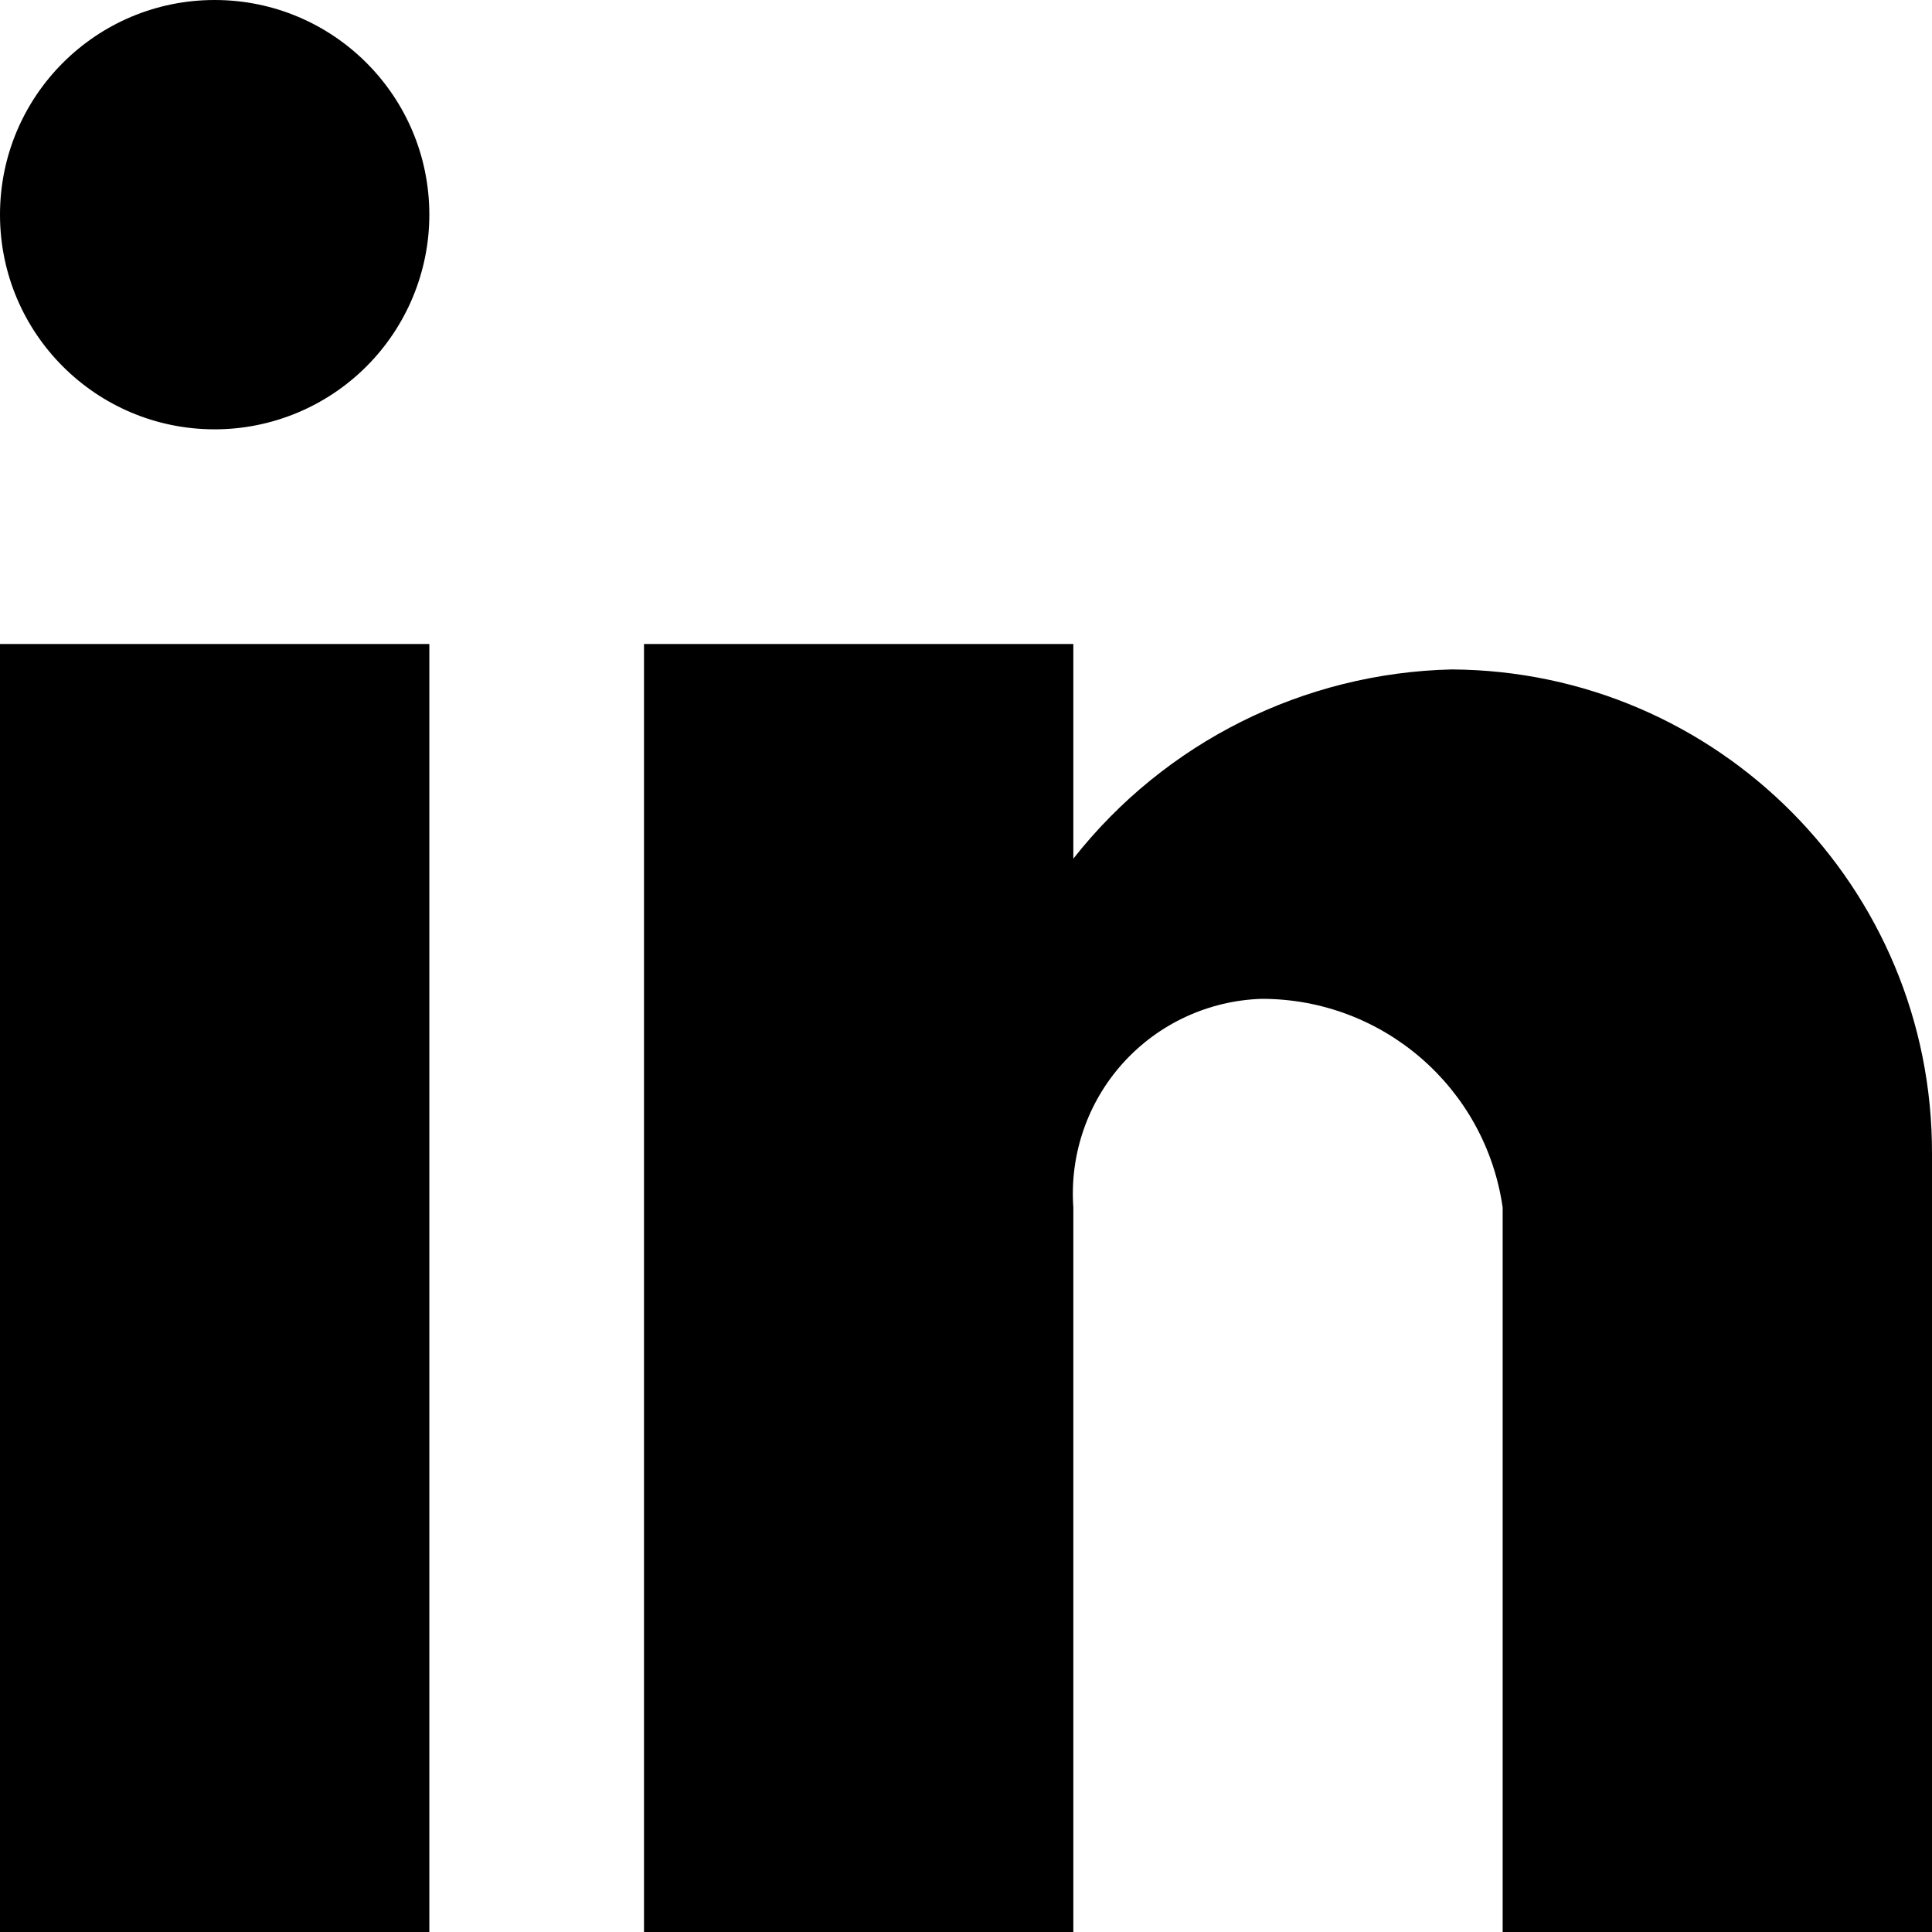
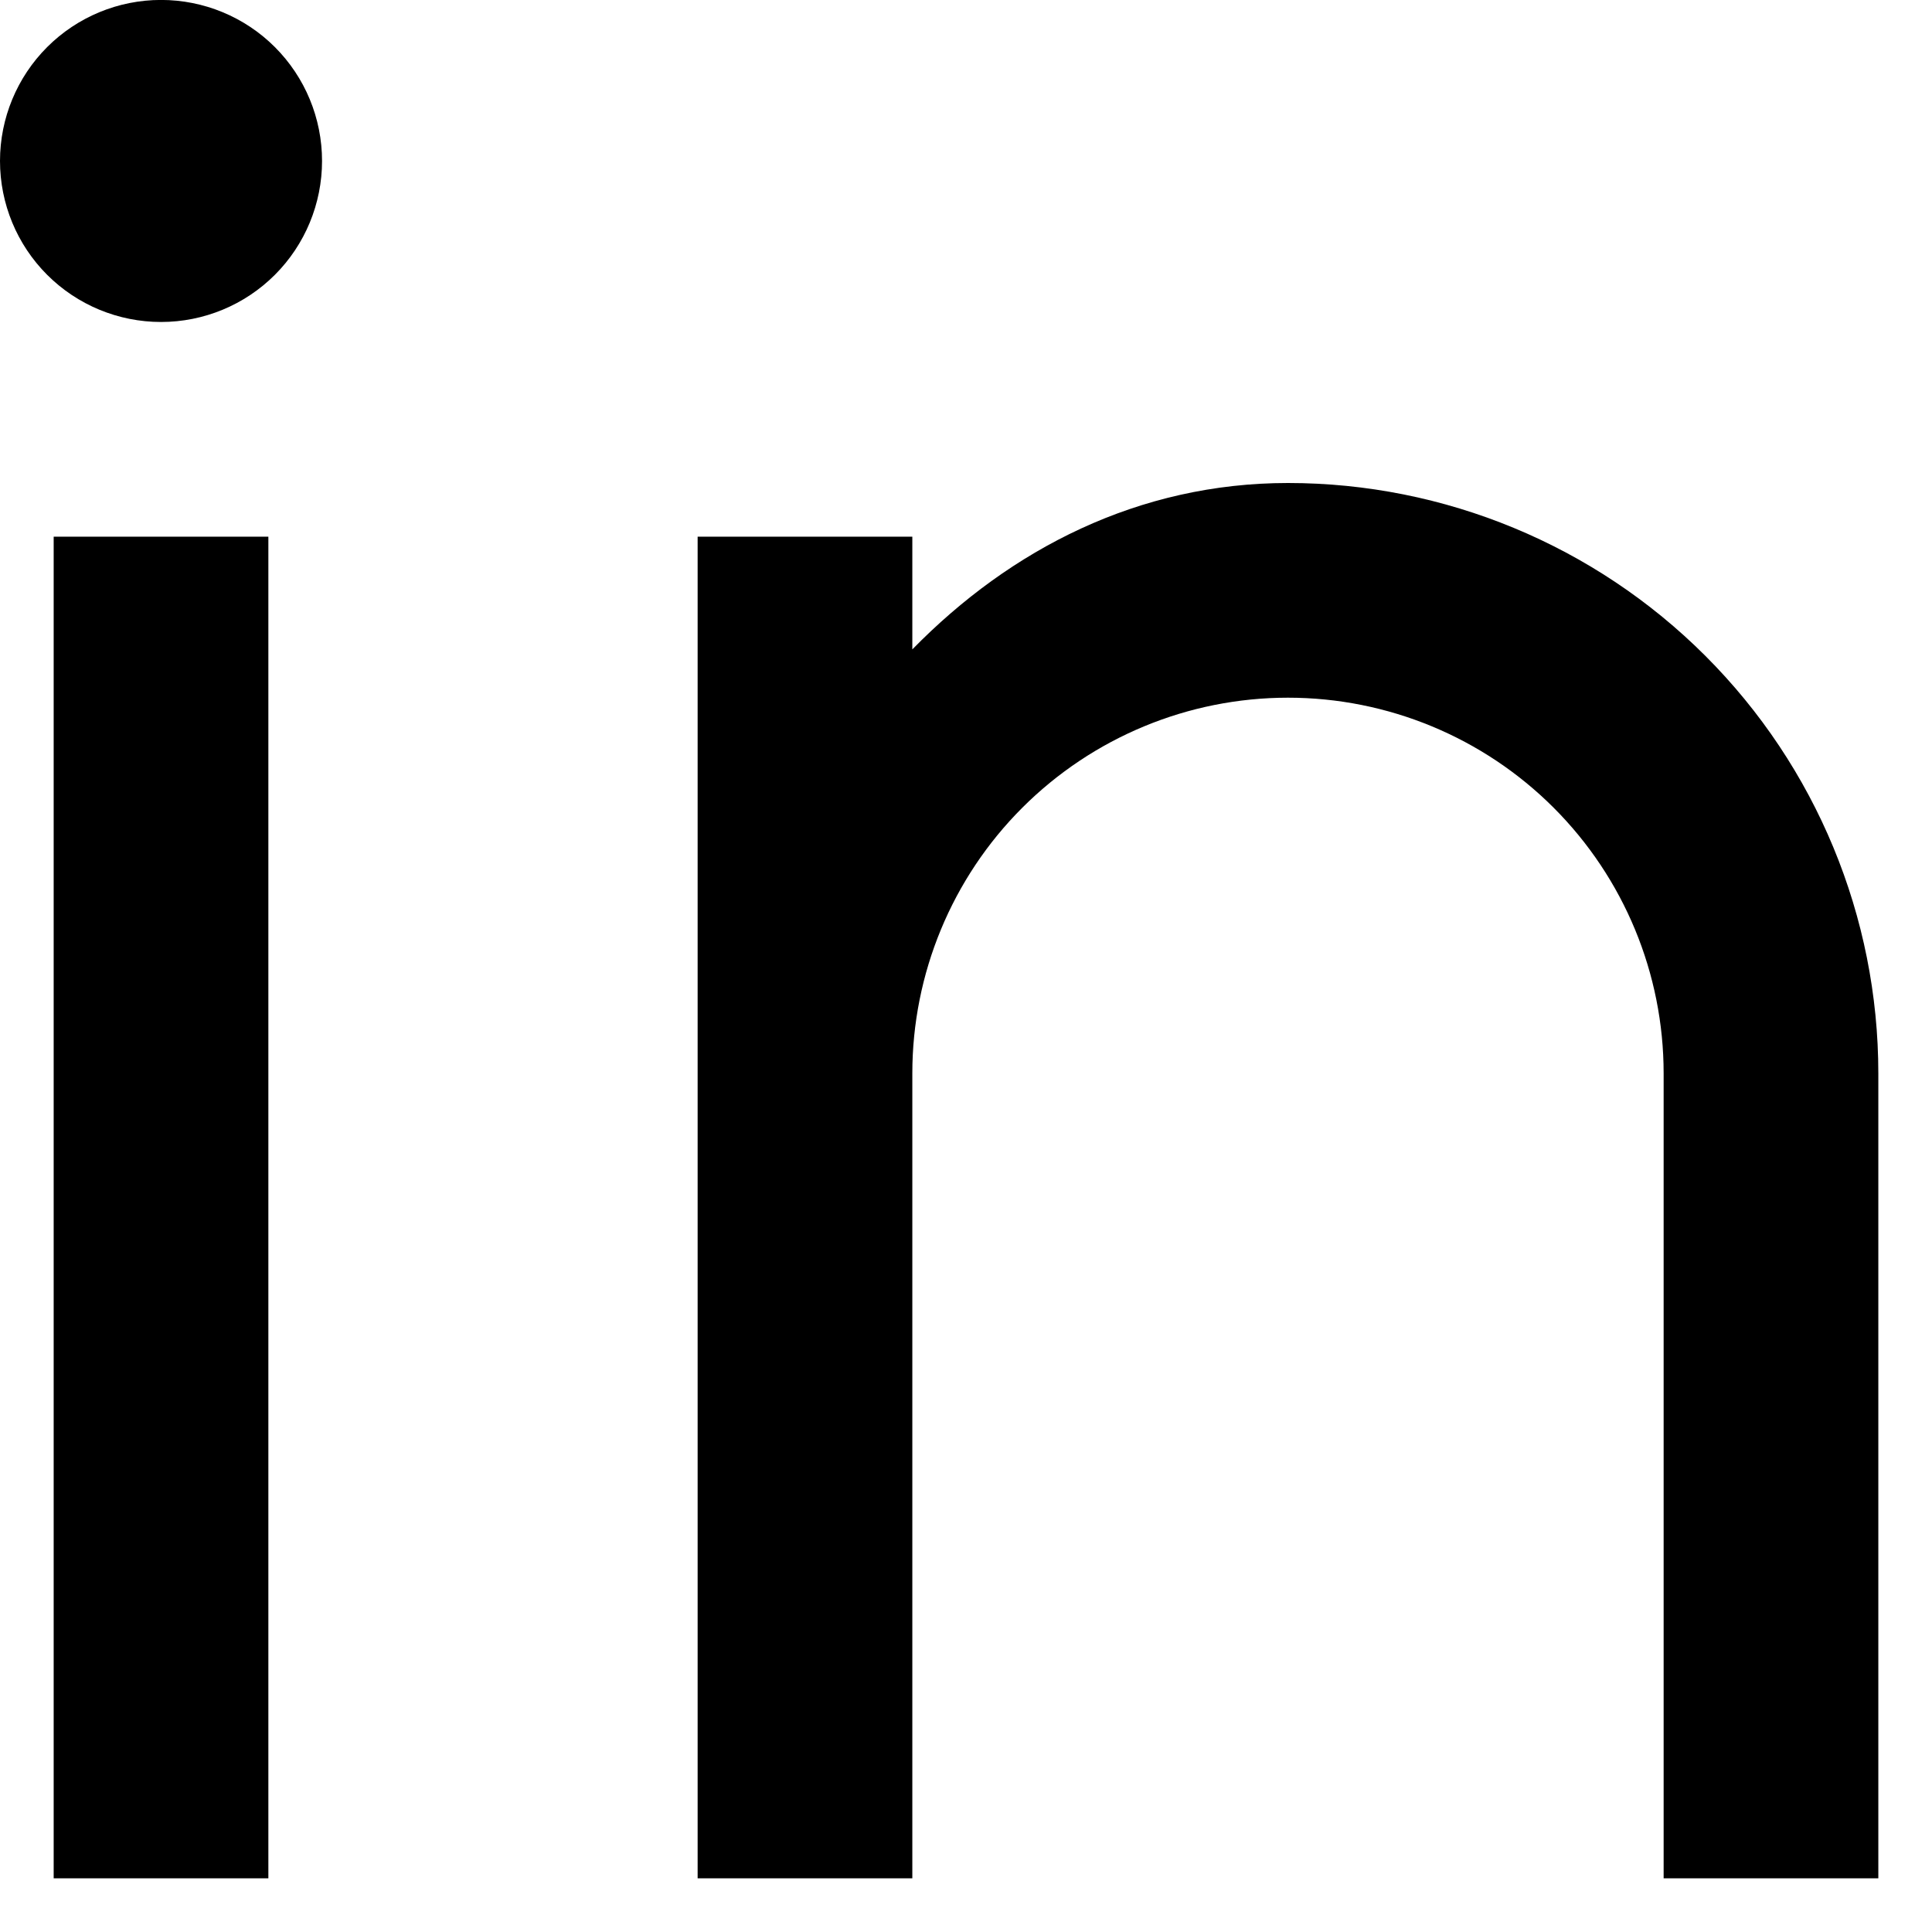
- <svg xmlns="http://www.w3.org/2000/svg" width="18" height="18" viewBox="0 0 18 18" fill="none">
-   <path d="M10 18H6V6H10V8C10.853 6.915 12.146 6.269 13.525 6.237C16.006 6.251 18.007 8.269 18 10.75V18H14V11.25C13.84 10.133 12.882 9.304 11.753 9.306C11.259 9.322 10.793 9.538 10.462 9.905C10.132 10.271 9.965 10.757 10 11.25V18ZM4 18H0V6H4V18ZM2 4C0.895 4 0 3.105 0 2C0 0.895 0.895 0 2 0C3.105 0 4 0.895 4 2C4 2.53 3.789 3.039 3.414 3.414C3.039 3.789 2.53 4 2 4Z" fill="black" />
+ <svg xmlns="http://www.w3.org/2000/svg" version="1.1" width="32" height="32" viewBox="0 0 32 32">
+   <path d="M15.111 10.756c1.63-1.666 3.753-2.756 6.222-2.756 2.593 0 5.080 1.030 6.914 2.864s2.864 4.321 2.864 6.914v13.333h-3.556v-13.333c0-1.65-0.655-3.233-1.822-4.4s-2.75-1.822-4.4-1.822c-1.65 0-3.233 0.656-4.4 1.822s-1.822 2.75-1.822 4.4v13.333h-3.556v-22.222h3.556v1.867zM2.667 5.333c-0.707 0-1.386-0.281-1.886-0.781s-0.781-1.178-0.781-1.886c0-0.707 0.281-1.386 0.781-1.886s1.178-0.781 1.886-0.781c0.707 0 1.386 0.281 1.886 0.781s0.781 1.178 0.781 1.886c0 0.707-0.281 1.386-0.781 1.886s-1.178 0.781-1.886 0.781zM0.889 8.889h3.556v22.222h-3.556v-22.222z" />
</svg>
